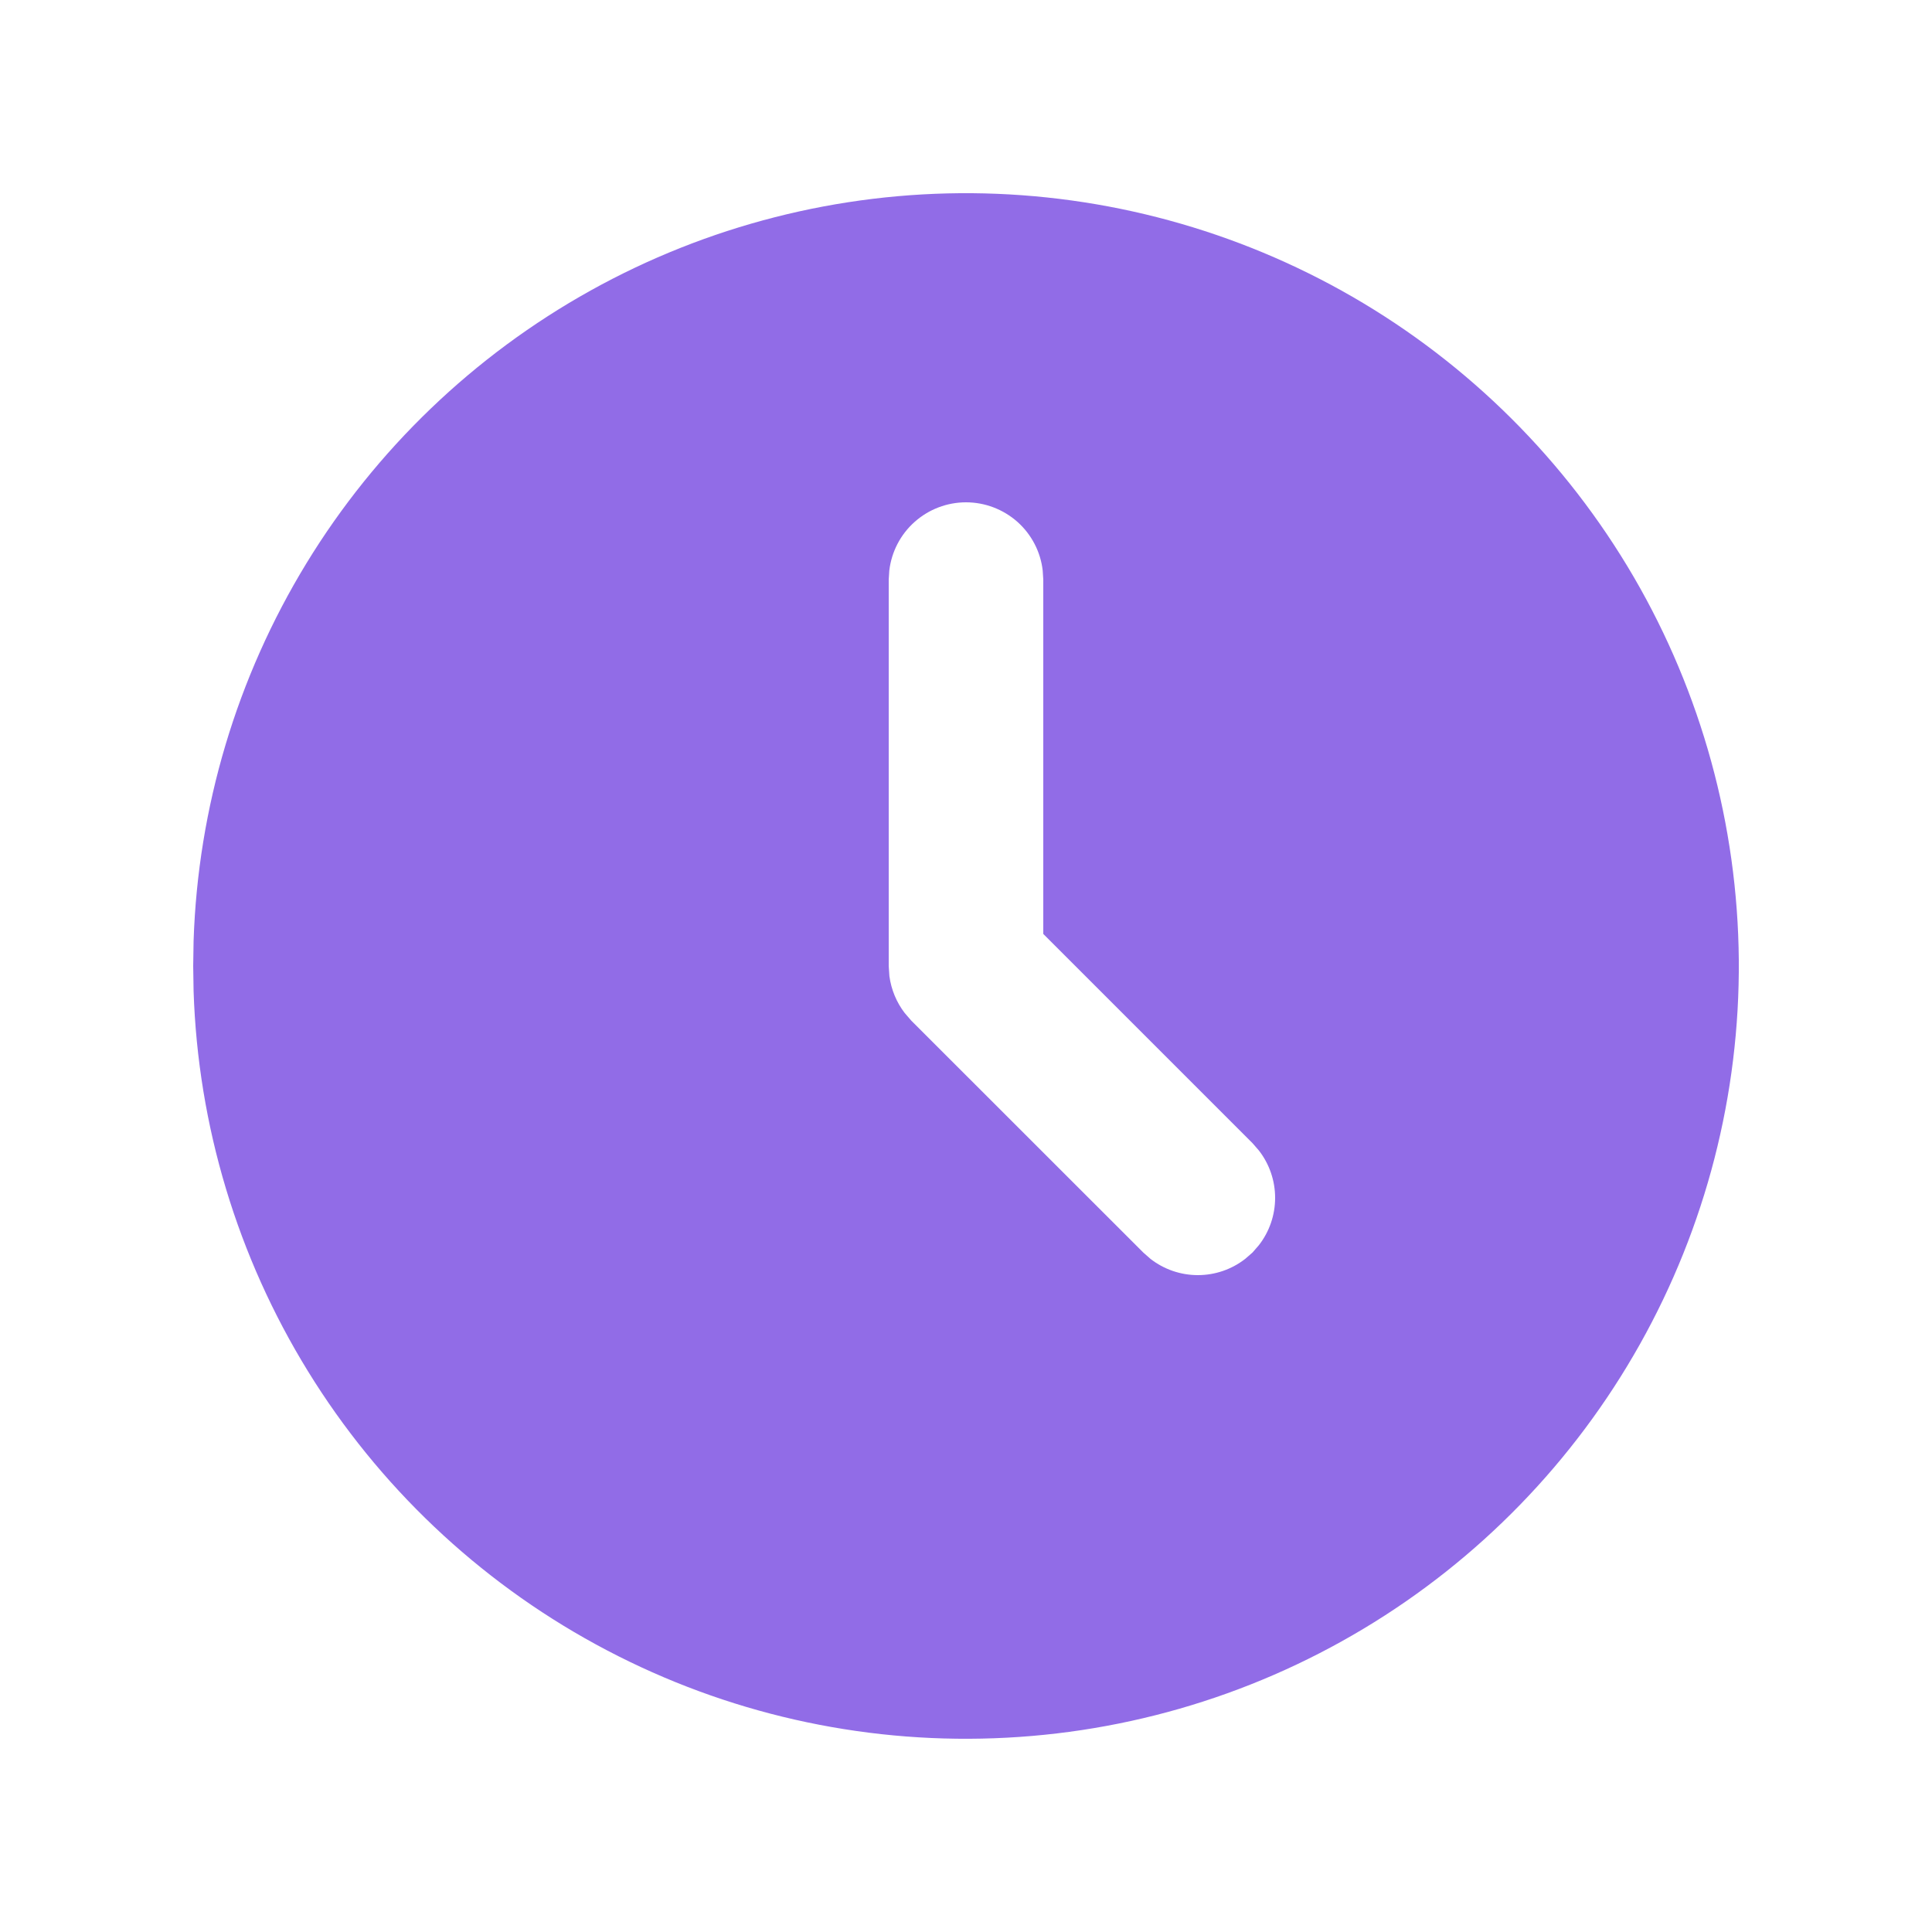
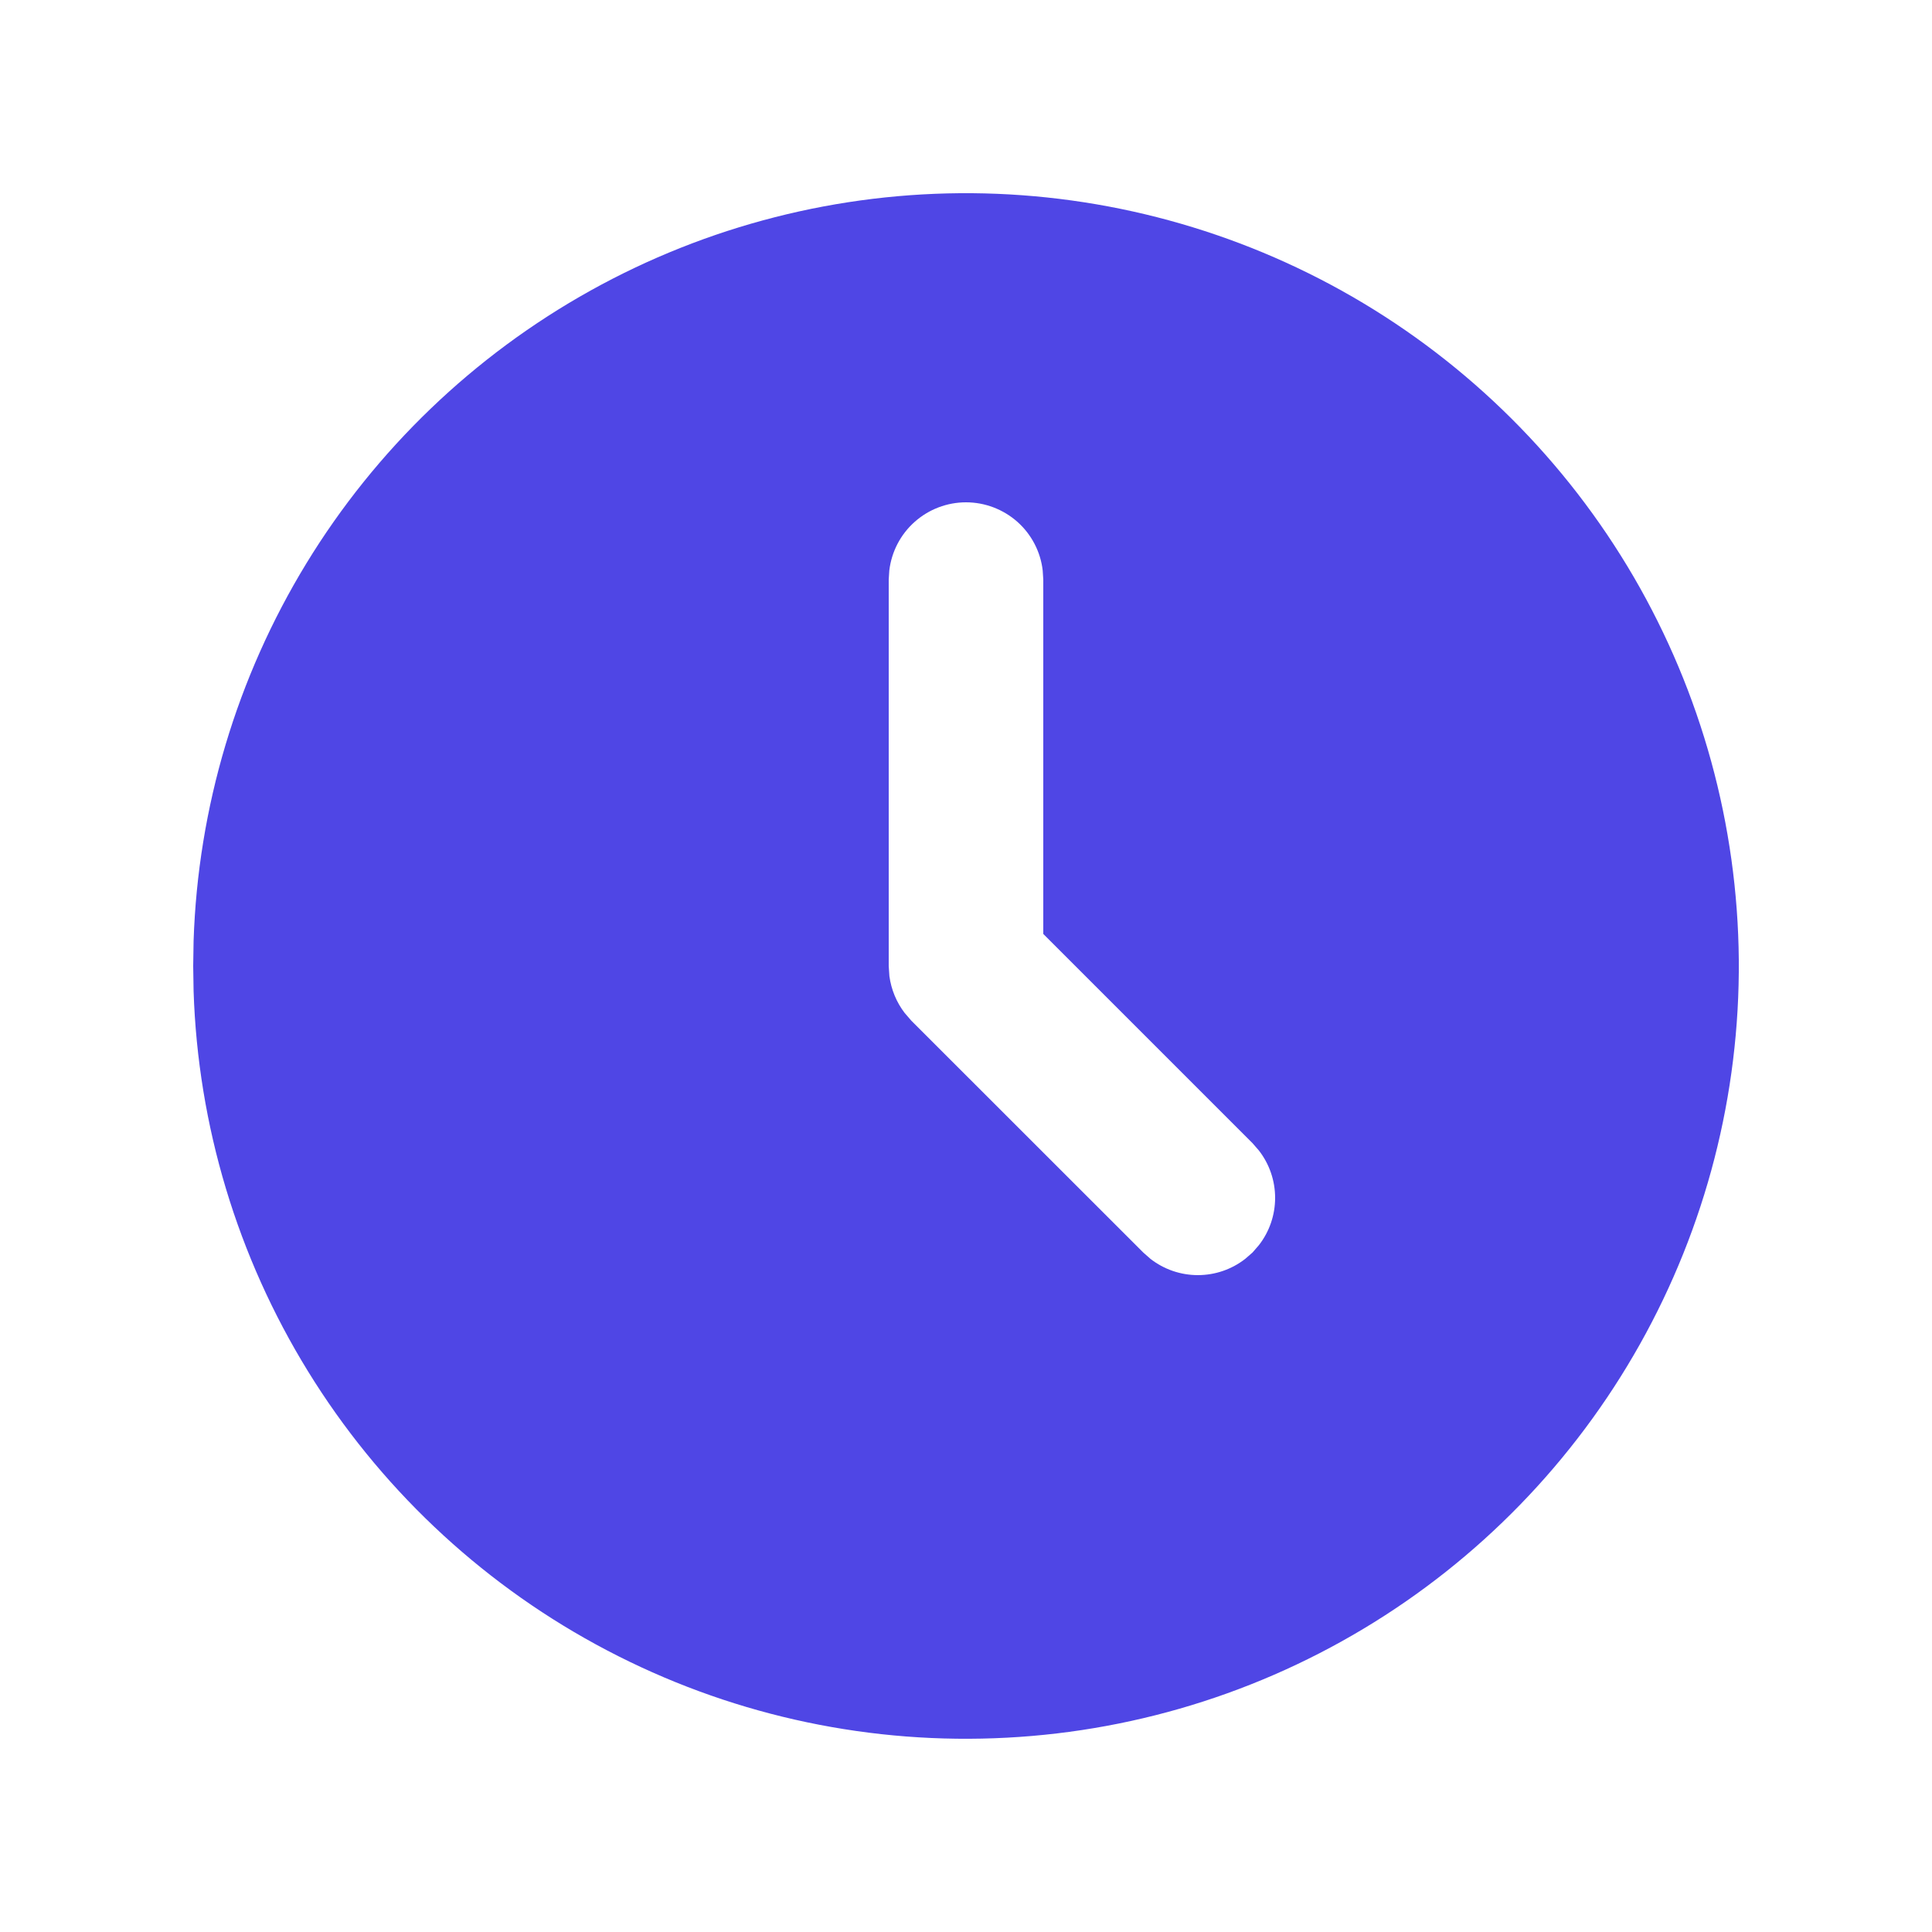
<svg xmlns="http://www.w3.org/2000/svg" width="20" height="20" viewBox="0 0 20 20" fill="none">
-   <path d="M14 3.072C15.207 3.769 16.21 4.768 16.912 5.972C17.613 7.176 17.988 8.542 18 9.936C18.011 11.329 17.658 12.701 16.976 13.916C16.294 15.131 15.307 16.147 14.111 16.863C12.916 17.579 11.555 17.97 10.162 17.998C8.769 18.027 7.393 17.691 6.169 17.023C4.946 16.356 3.918 15.381 3.188 14.195C2.457 13.008 2.049 11.652 2.004 10.259L2 10L2.004 9.741C2.049 8.359 2.451 7.013 3.171 5.833C3.891 4.653 4.905 3.68 6.113 3.008C7.321 2.336 8.683 1.989 10.065 2C11.447 2.012 12.803 2.381 14 3.072ZM10 5.2C9.804 5.2 9.615 5.272 9.469 5.402C9.322 5.532 9.229 5.712 9.206 5.906L9.2 6V10L9.207 10.105C9.226 10.244 9.28 10.375 9.365 10.486L9.434 10.566L11.835 12.966L11.91 13.032C12.05 13.141 12.223 13.2 12.4 13.2C12.578 13.2 12.75 13.141 12.89 13.032L12.966 12.966L13.032 12.89C13.141 12.75 13.2 12.578 13.2 12.4C13.2 12.223 13.141 12.05 13.032 11.91L12.966 11.834L10.8 9.668V6L10.794 5.906C10.772 5.712 10.678 5.532 10.532 5.402C10.385 5.272 10.196 5.2 10 5.2Z" fill="#916CE7" />
+   <path d="M14 3.072C15.207 3.769 16.21 4.768 16.912 5.972C17.613 7.176 17.988 8.542 18 9.936C18.011 11.329 17.658 12.701 16.976 13.916C16.294 15.131 15.307 16.147 14.111 16.863C12.916 17.579 11.555 17.97 10.162 17.998C8.769 18.027 7.393 17.691 6.169 17.023C4.946 16.356 3.918 15.381 3.188 14.195C2.457 13.008 2.049 11.652 2.004 10.259L2 10L2.004 9.741C2.049 8.359 2.451 7.013 3.171 5.833C3.891 4.653 4.905 3.68 6.113 3.008C7.321 2.336 8.683 1.989 10.065 2C11.447 2.012 12.803 2.381 14 3.072ZM10 5.2C9.804 5.2 9.615 5.272 9.469 5.402C9.322 5.532 9.229 5.712 9.206 5.906L9.2 6V10L9.207 10.105C9.226 10.244 9.28 10.375 9.365 10.486L9.434 10.566L11.835 12.966L11.91 13.032C12.05 13.141 12.223 13.2 12.4 13.2C12.578 13.2 12.75 13.141 12.89 13.032L12.966 12.966L13.032 12.89C13.141 12.75 13.2 12.578 13.2 12.4C13.2 12.223 13.141 12.05 13.032 11.91L12.966 11.834L10.8 9.668V6L10.794 5.906C10.772 5.712 10.678 5.532 10.532 5.402C10.385 5.272 10.196 5.2 10 5.2Z" fill="#4F46E5" />
</svg>
